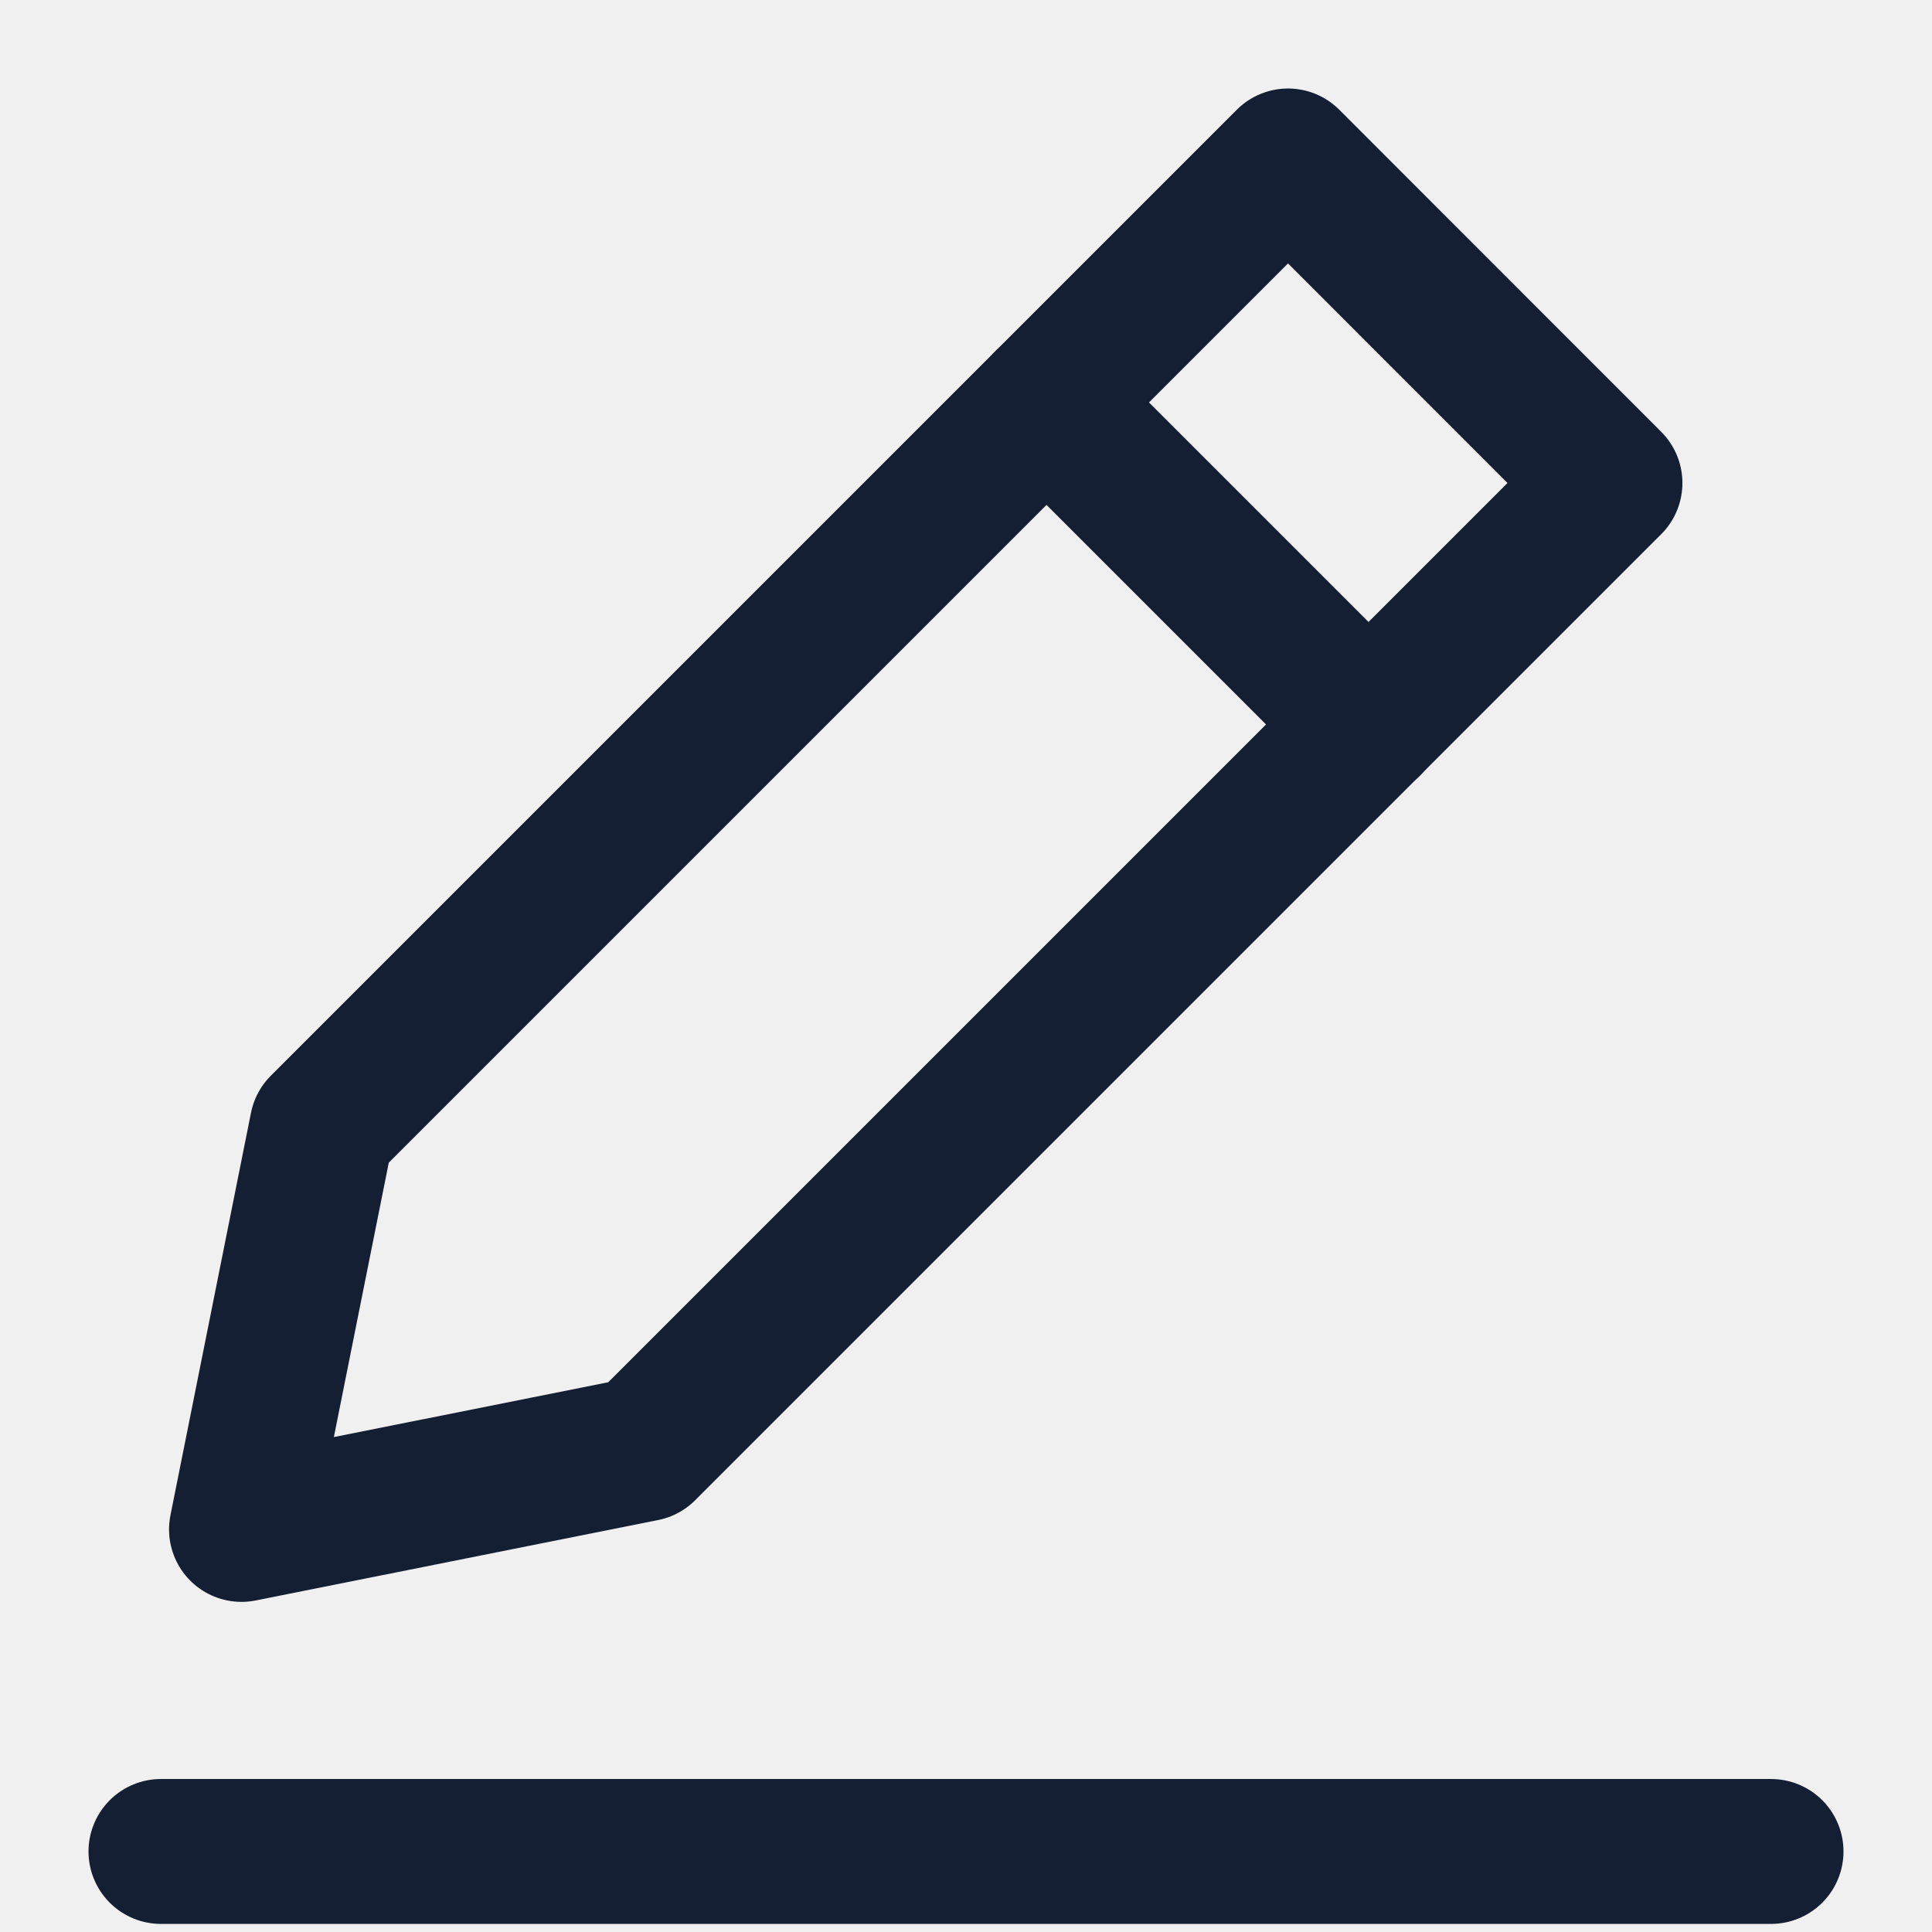
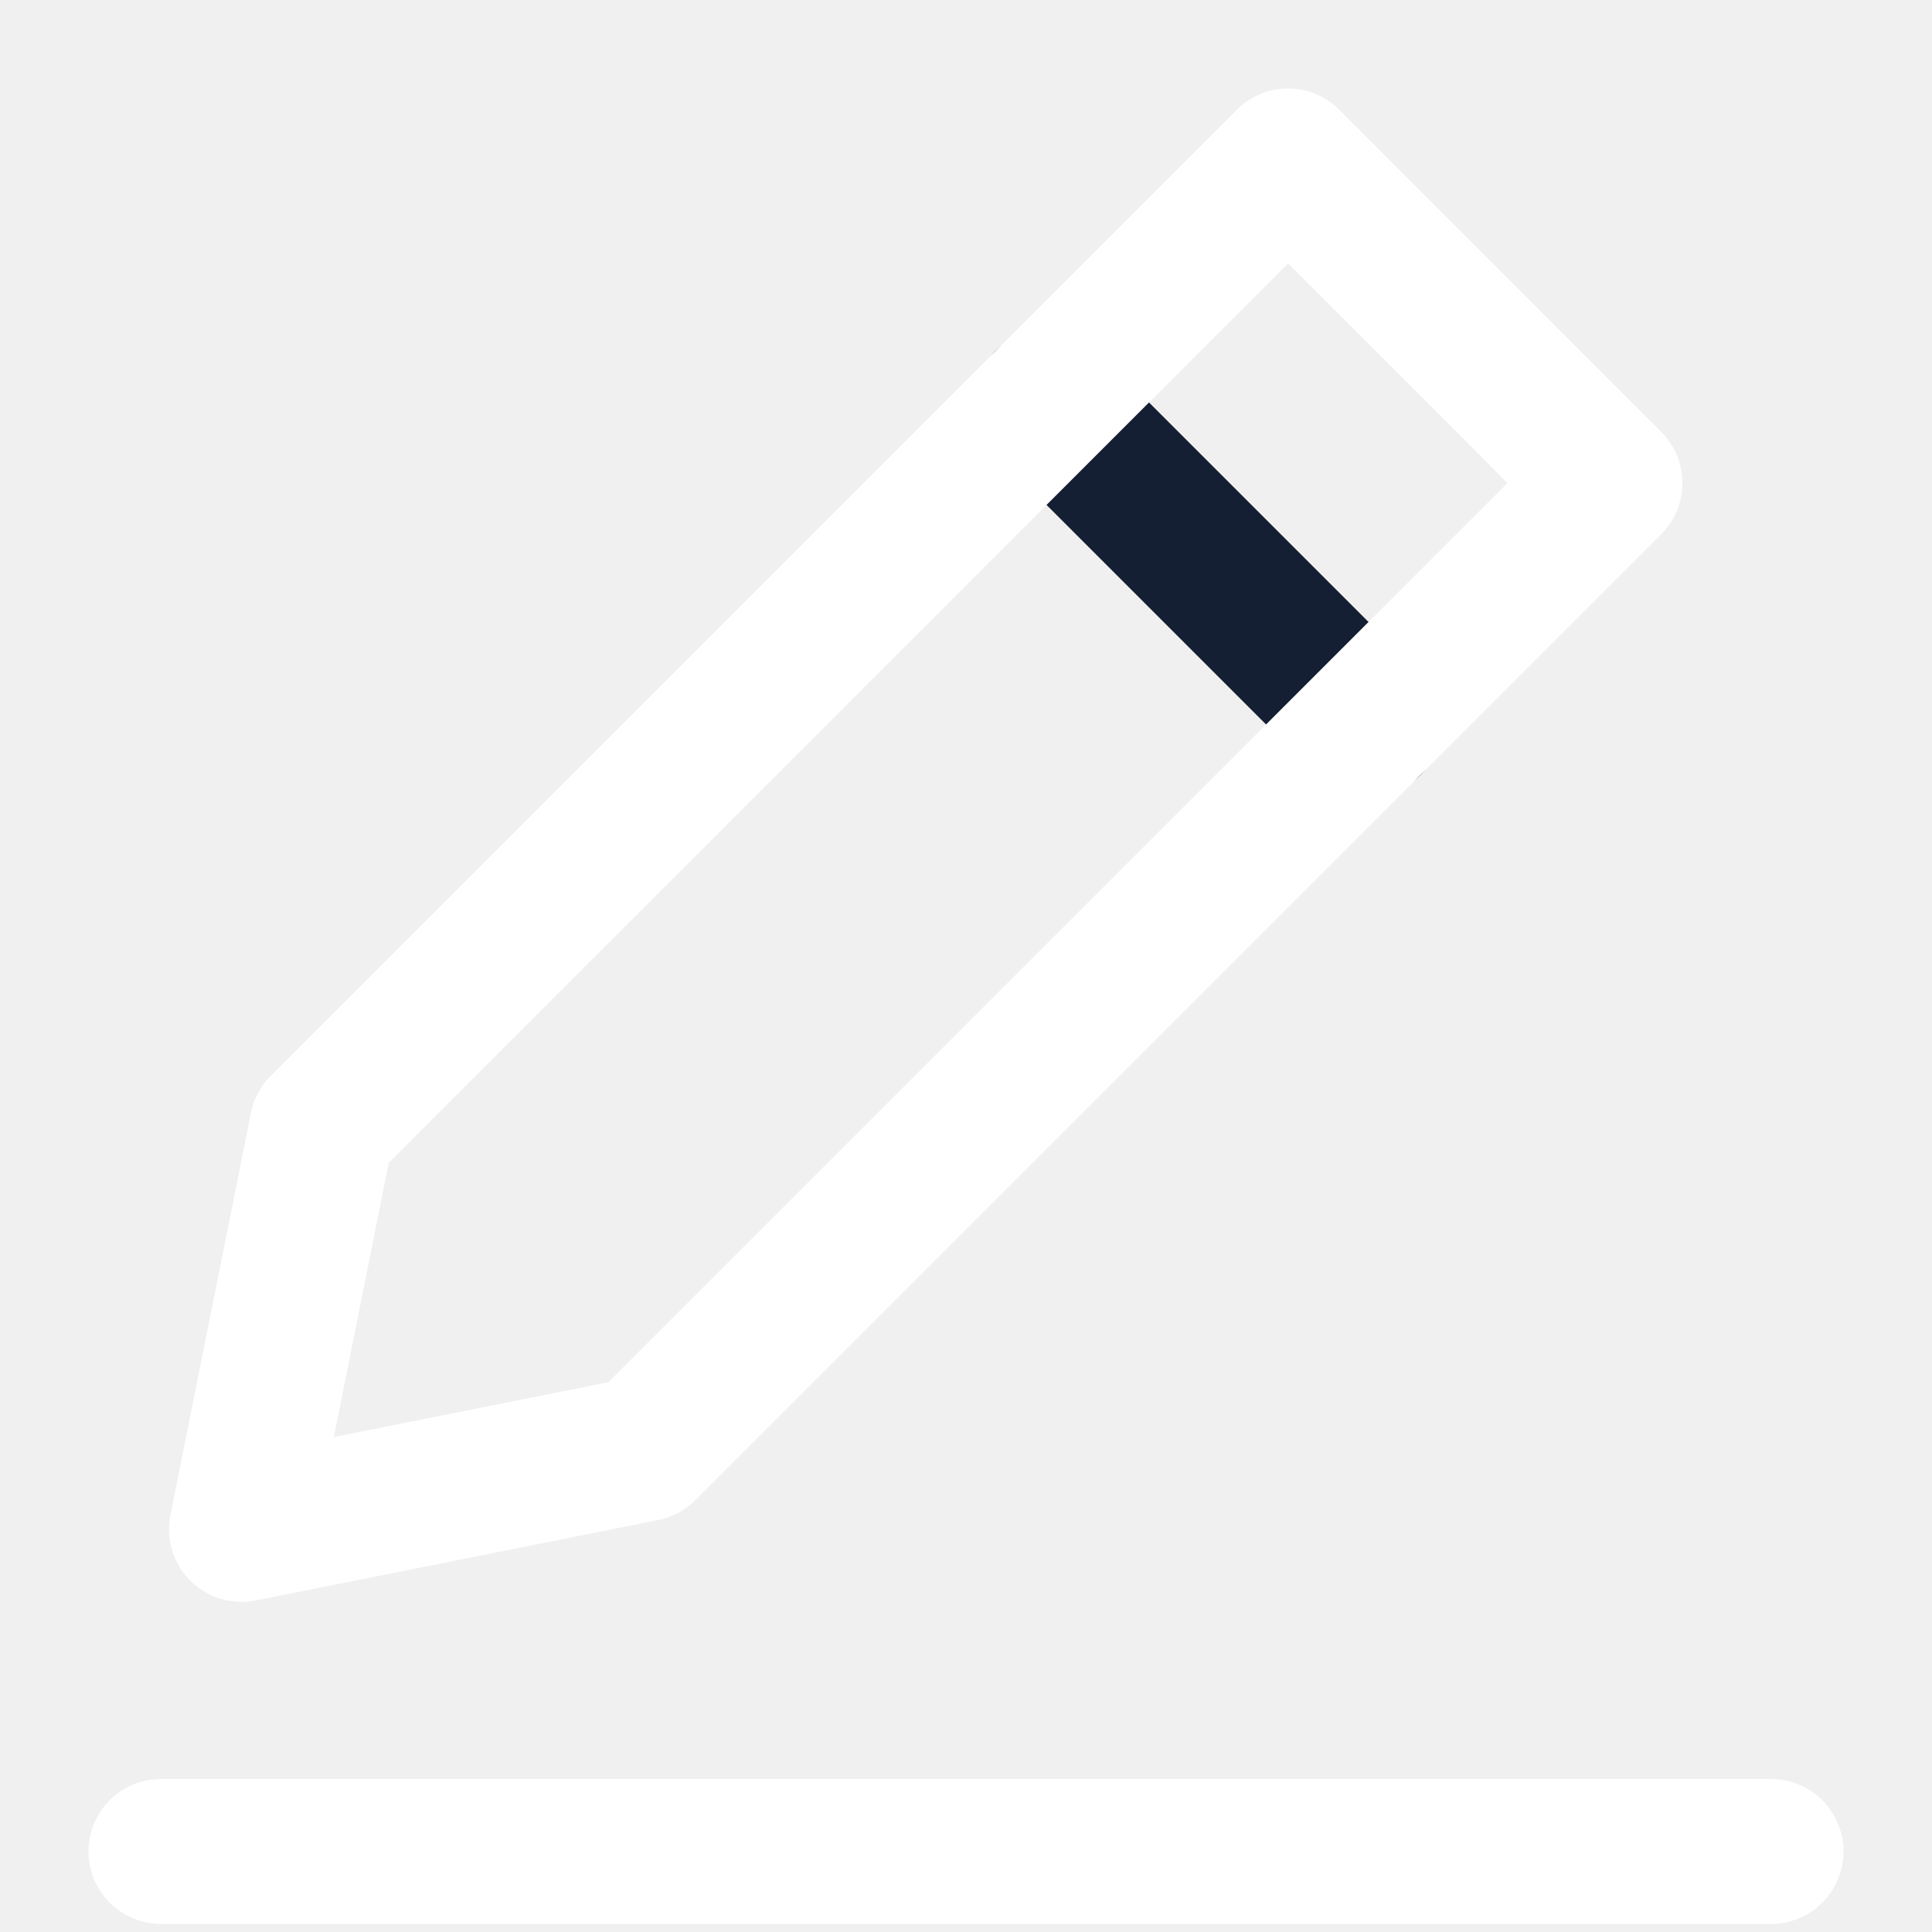
<svg xmlns="http://www.w3.org/2000/svg" width="16" height="16" viewBox="0 0 16 16" fill="none">
  <g clip-path="url(#clip0_511_4260)">
-     <path d="M1.333 15.333H14.667" stroke="#141F34" stroke-width="1.2" stroke-linecap="round" stroke-linejoin="round" />
+     <path d="M1.333 15.333H14.667" stroke="white" stroke-width="1.2" stroke-linecap="round" stroke-linejoin="round" />
    <path d="M8.667 3.333L11.334 6" stroke="#141F34" stroke-width="1.2" stroke-linecap="round" stroke-linejoin="round" />
-     <path d="M5.333 12L2 12.666L2.667 9.333L10.667 1.333L13.333 4L5.333 12Z" stroke="#141F34" stroke-width="1.2" stroke-linecap="round" stroke-linejoin="round" />
+     <path d="M5.333 12L2 12.666L2.667 9.333L10.667 1.333L13.333 4L5.333 12Z" stroke="white" stroke-width="1.2" stroke-linecap="round" stroke-linejoin="round" />
  </g>
  <defs>
    <clipPath id="clip0_511_4260">
-       <rect width="16" height="16" fill="white" />
+       <rect width="16" height="16" fill="red" />
    </clipPath>
  </defs>
</svg>
